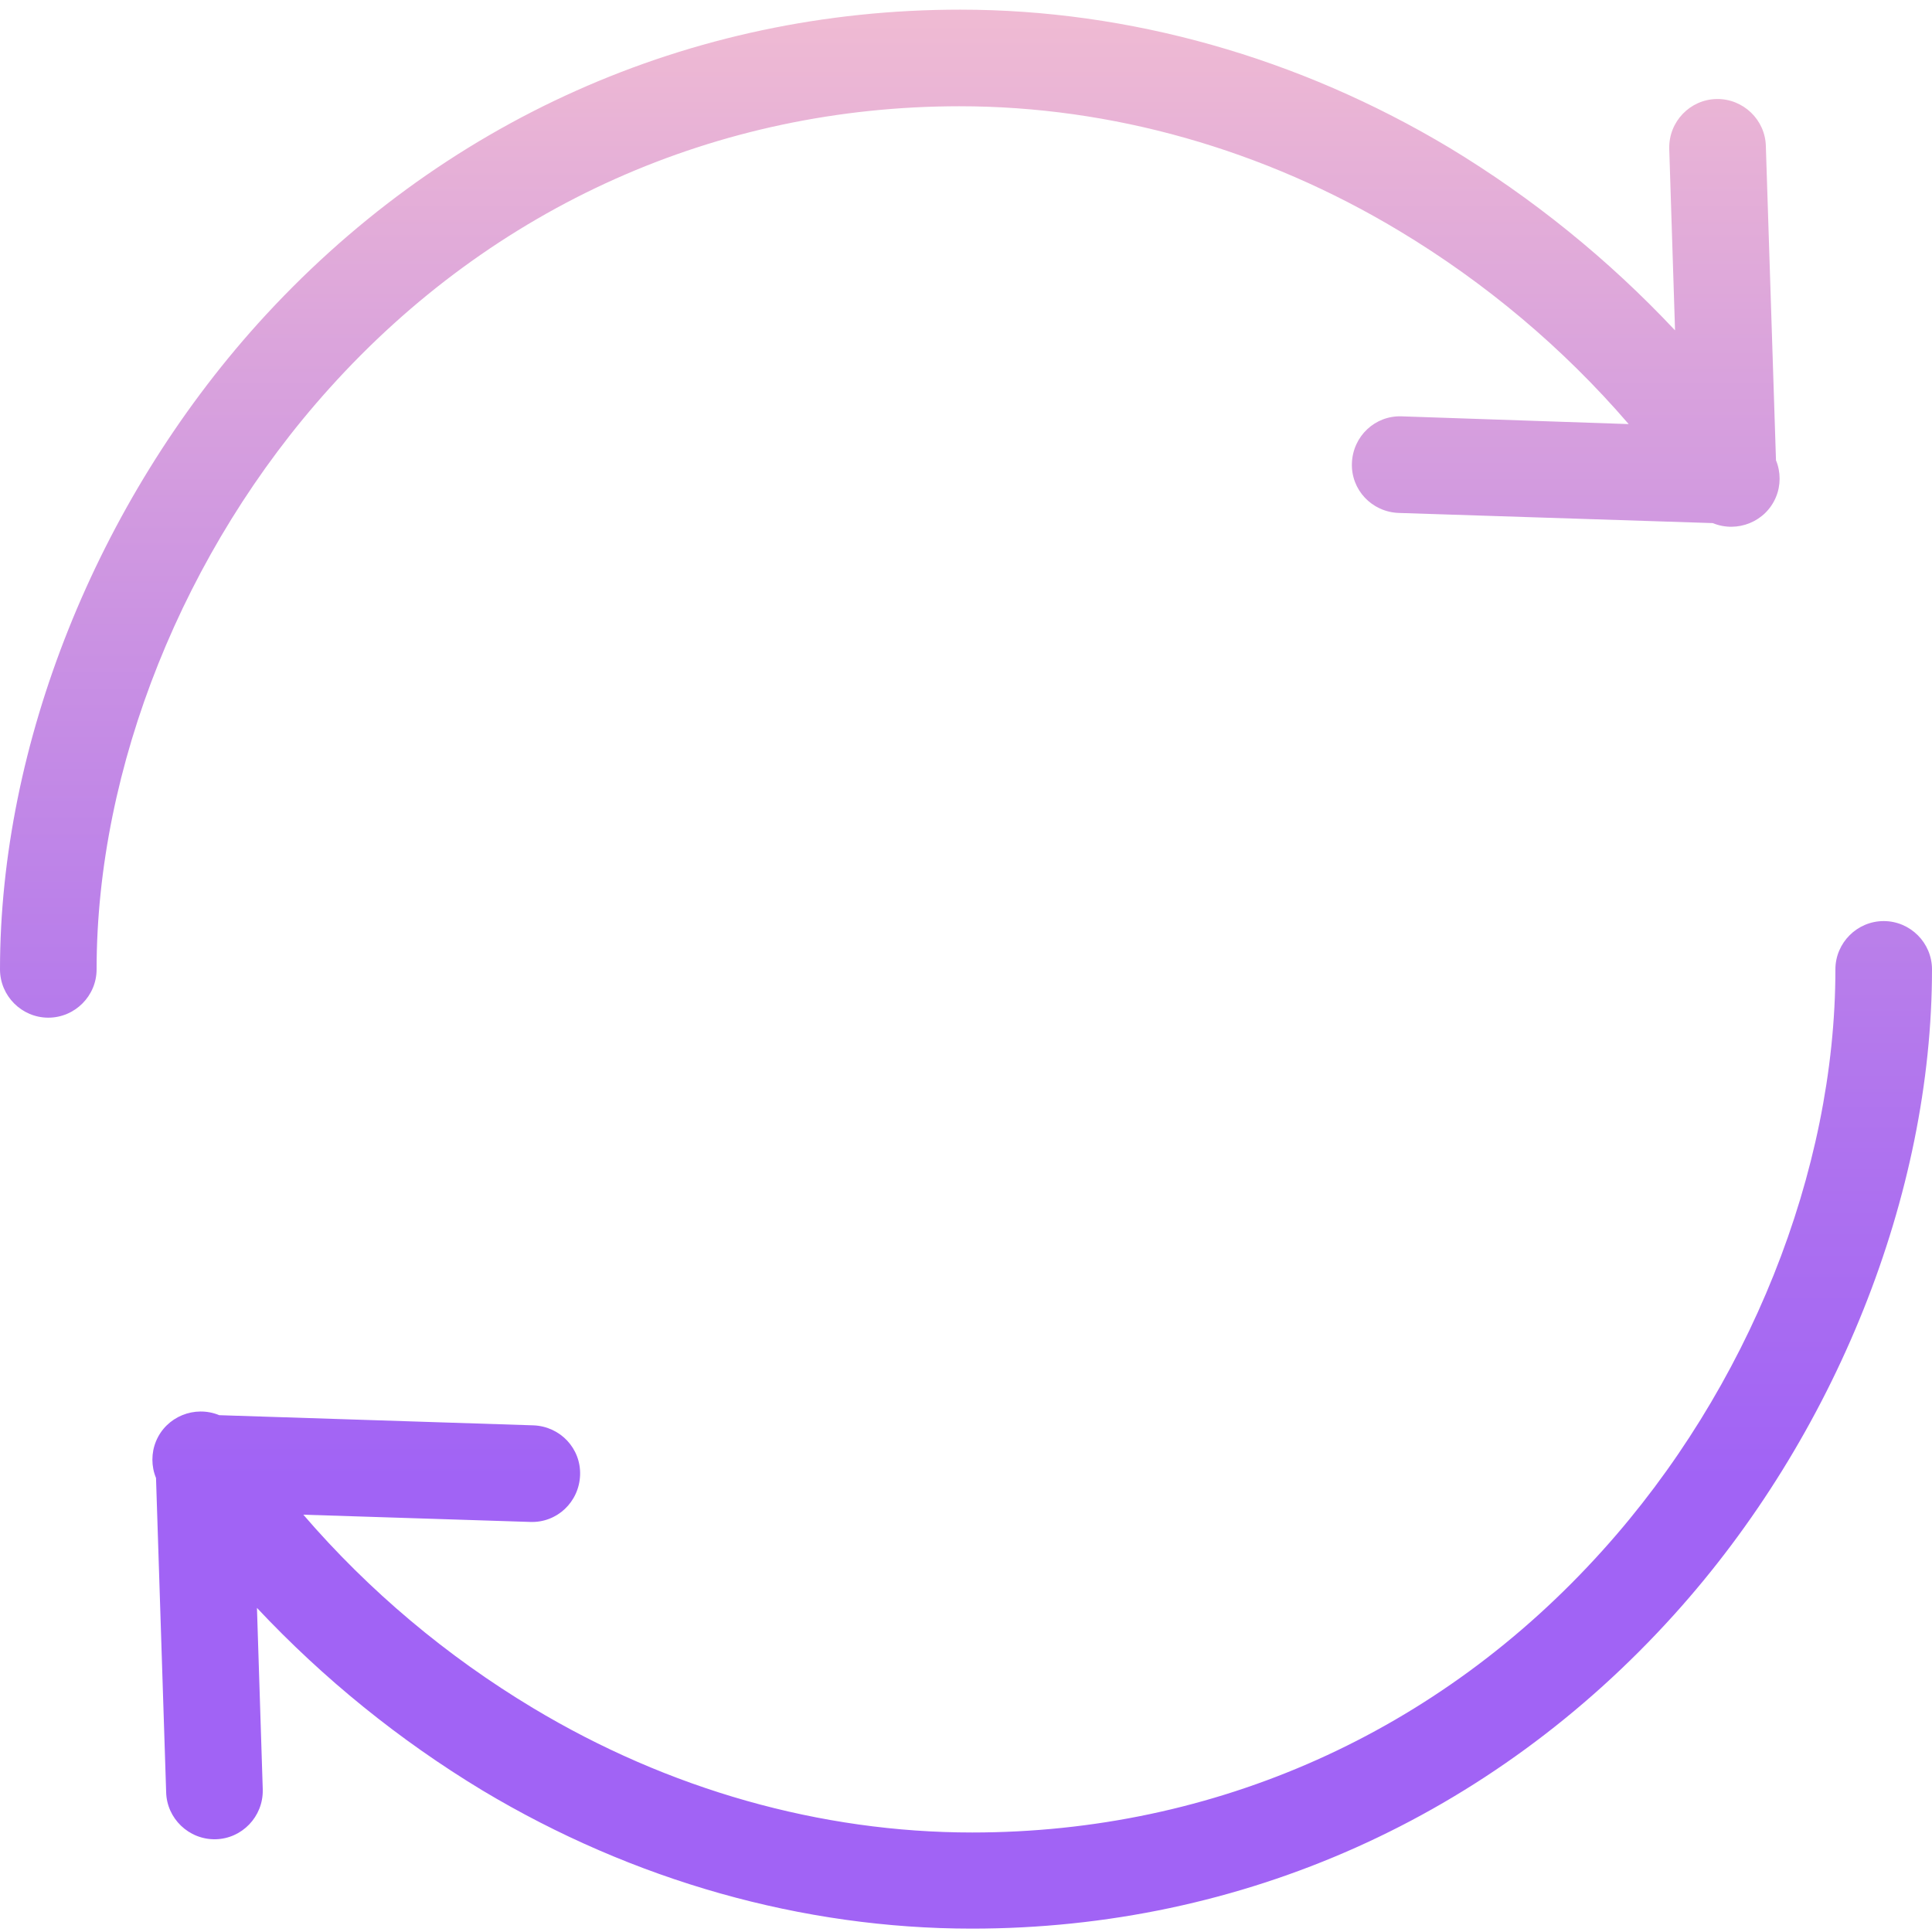
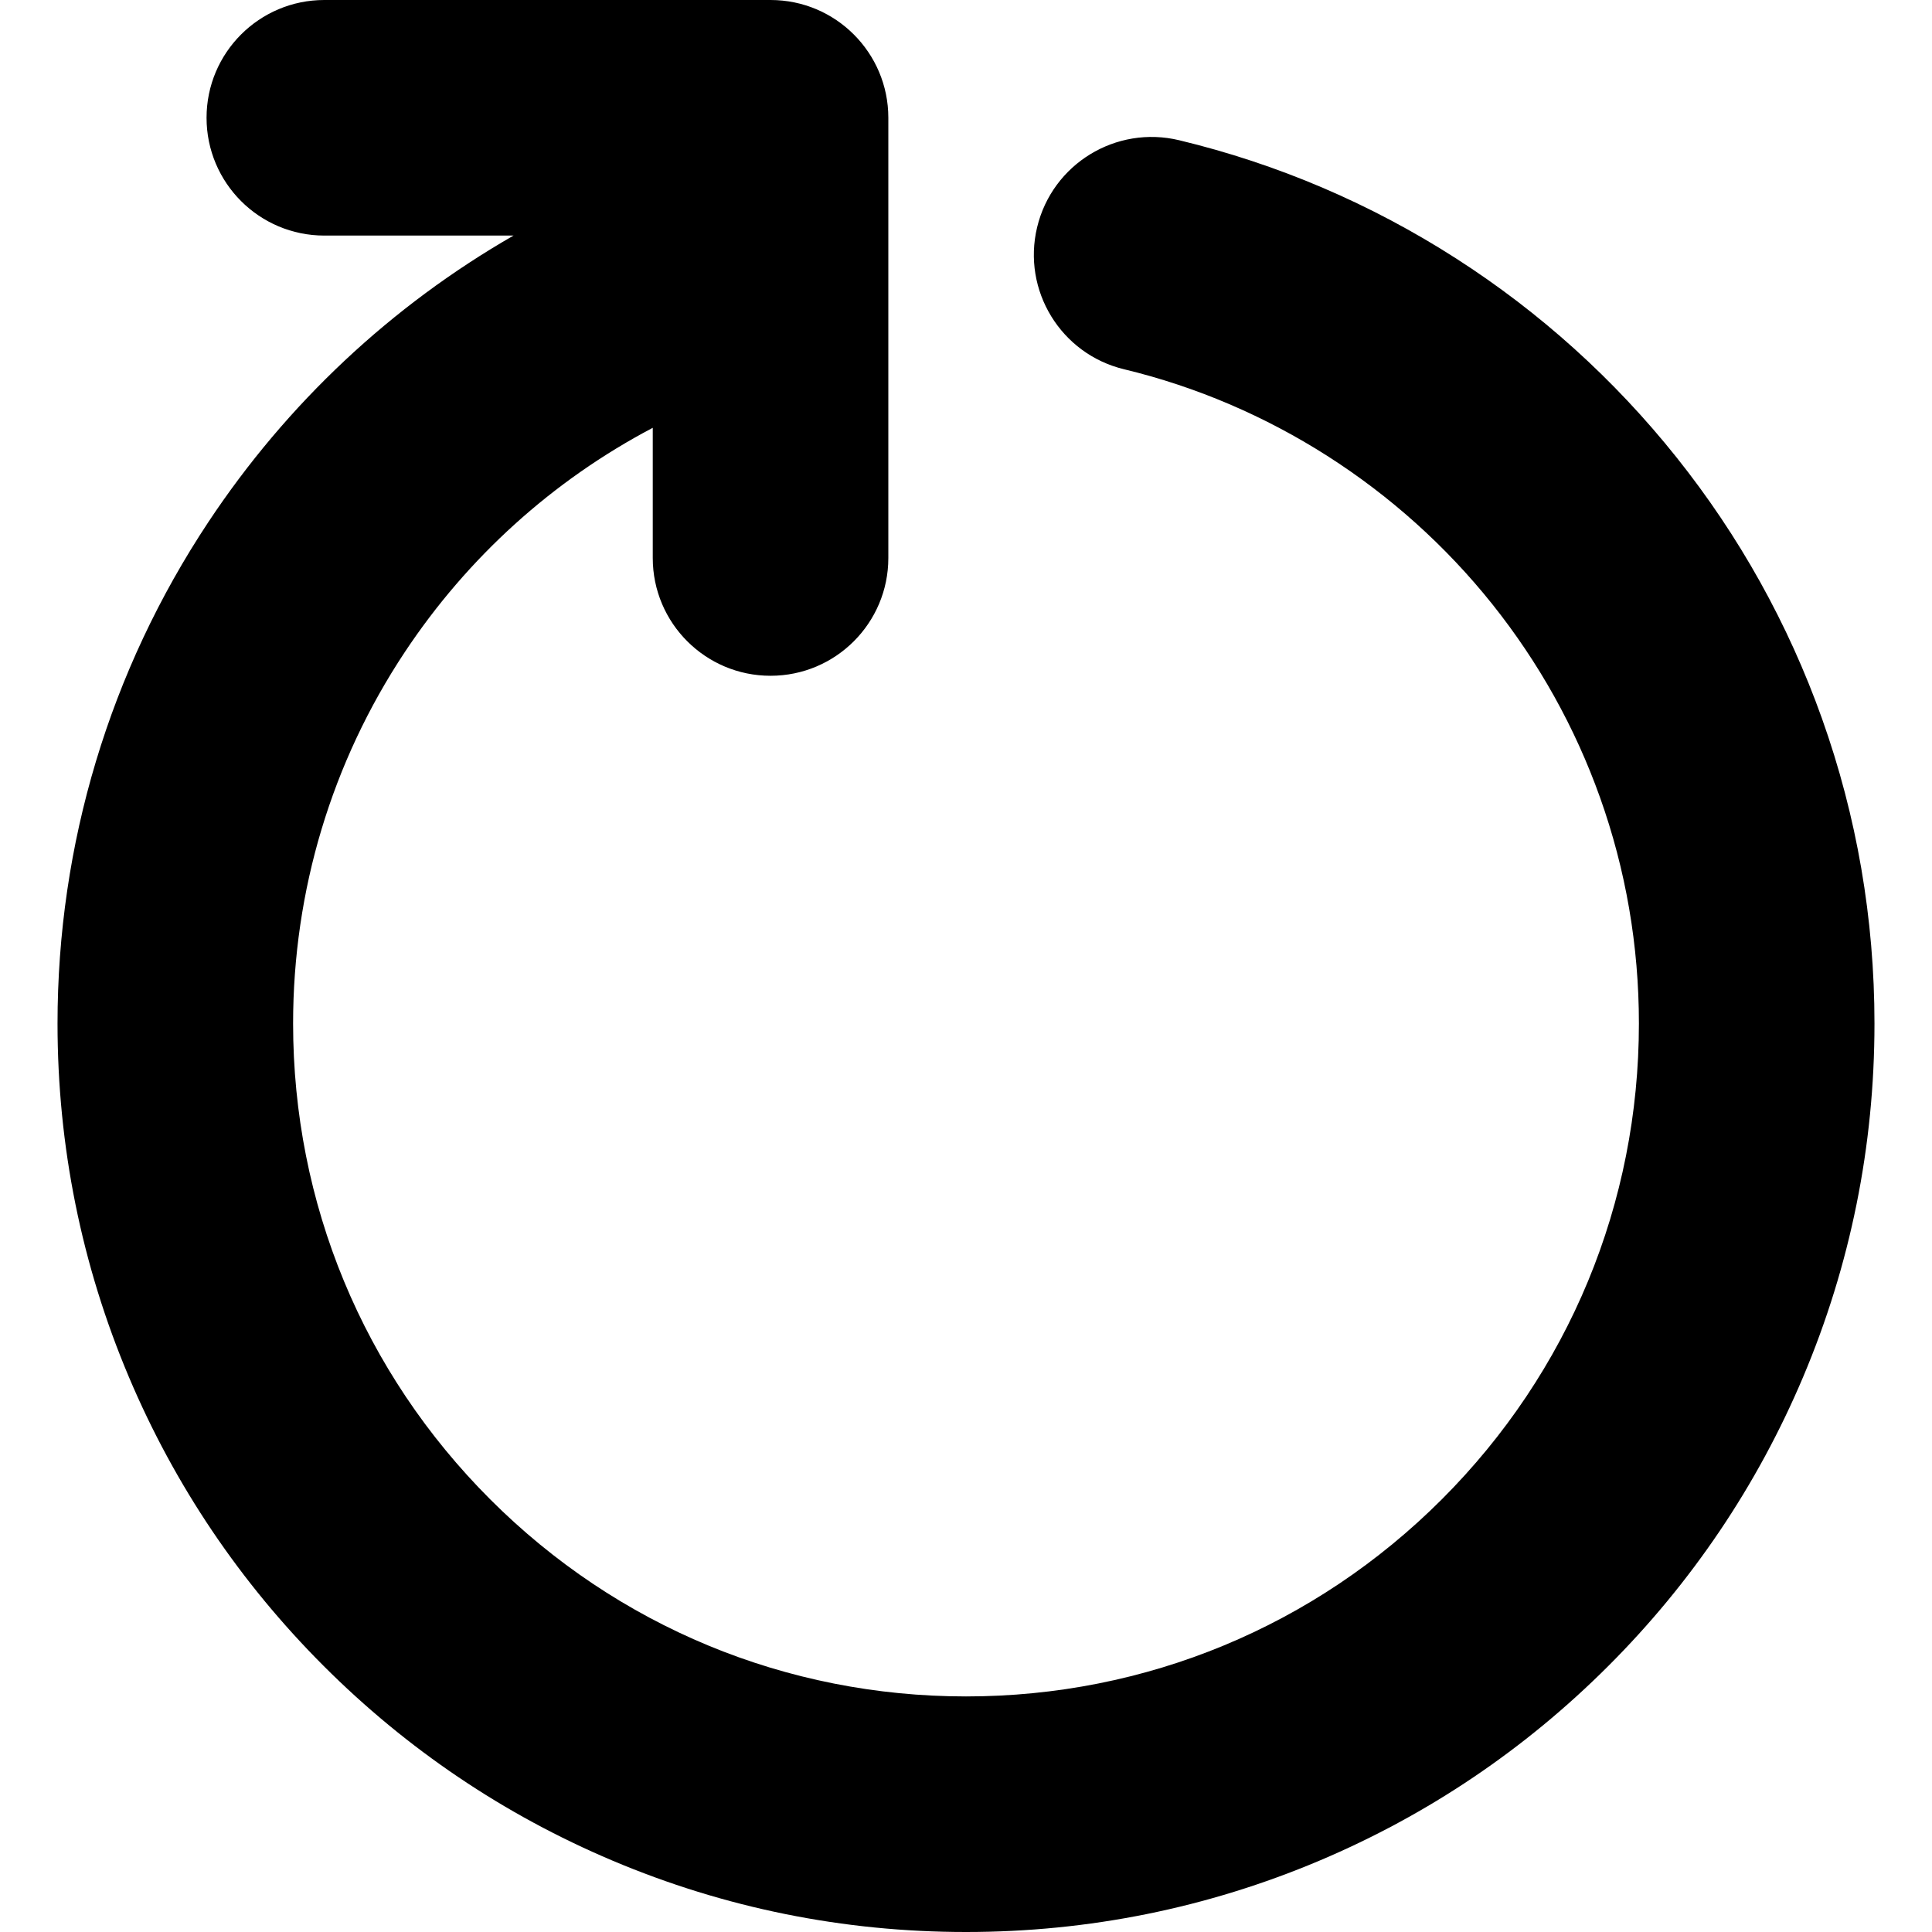
- <svg xmlns="http://www.w3.org/2000/svg" xmlns:xlink="http://www.w3.org/1999/xlink" height="400pt" viewBox="0 -1 400 399" width="400pt">
-   <linearGradient id="a">
-     <stop offset=".322" stop-color="#a163f5" />
-     <stop offset=".466" stop-color="#b074ee" />
-     <stop offset=".752" stop-color="#d8a1dd" />
-     <stop offset=".898" stop-color="#efbad3" />
-   </linearGradient>
-   <linearGradient id="b" gradientTransform="matrix(1 0 0 -1 -56 457.2)" gradientUnits="userSpaceOnUse" x1="240.225" x2="240.225" xlink:href="#a" y1="-17" y2="508.061" />
-   <linearGradient id="c" gradientTransform="matrix(1 0 0 -1 -56 457.2)" gradientUnits="userSpaceOnUse" x1="271.775" x2="271.775" xlink:href="#a" y1="-17" y2="508.061" />
-   <path d="m198.699 20.5c31.402 0 62.902 8.898 91 25.801 17.801 10.699 33.902 24.199 47.5 40l-47-1.602c-5.5-.199-10.098 4.102-10.301 9.699-.199 5.5 4.102 10.102 9.703 10.301l65 2.102c5.098 2.098 11-.301 13.098-5.402 1-2.398 1-5.199 0-7.598l-2.098-65c-.102-5.5-4.703-9.902-10.203-9.801s-9.898 4.699-9.797 10.199v.199l1.199 37.5c-13.801-14.699-29.5-27.398-46.699-37.797-31.203-18.703-66.301-28.602-101.301-28.602-56 0-107.602 23.102-145.402 65-33.398 37.102-53.398 87.102-53.398 133.699 0 5.5 4.5 10 10 10s10-4.5 10-10c0-41.801 18-86.801 48.199-120.301 33.902-37.699 80.301-58.398 130.5-58.398zm0 0" fill="url(#b)" />
-   <path d="m390 189.199c-5.5 0-10 4.5-10 10 0 41.801-18 86.801-48.199 120.301-33.902 37.699-80.199 58.398-130.5 58.398-31.402 0-62.902-8.898-91-25.797-17.801-10.703-33.902-24.203-47.5-40l47 1.5c5.5.199 10.098-4.102 10.301-9.703.199-5.5-4.102-10.098-9.703-10.297l-65-2.102c-5.098-2.102-11 .301-13.098 5.398-1 2.402-1 5.203 0 7.602l2.098 65c.102 5.5 4.703 9.898 10.203 9.801 5.5-.102 9.898-4.699 9.797-10.199 0-.102 0-.102 0-.203l-1.199-37.5c13.801 14.703 29.5 27.402 46.699 37.801 31.203 18.699 66.301 28.602 101.301 28.602 56 0 107.602-23.102 145.402-65 33.398-37 53.398-87 53.398-133.602 0-5.5-4.5-10-10-10zm0 0" fill="url(#c)" />
+ <svg xmlns="http://www.w3.org/2000/svg" version="1.1" id="Capa_1" x="0px" y="0px" width="861.143px" height="861.144px" viewBox="0 0 861.143 861.144" style="enable-background:new 0 0 861.143 861.144;" xml:space="preserve">
+   <g>
+     <path d="M803.661,613.847c21.129-49.956,31.842-102.991,31.842-157.634c0-46.664-7.883-92.431-23.43-136.031   c-15.025-42.134-36.846-81.294-64.859-116.393c-27.734-34.751-60.746-64.539-98.117-88.534   c-38.072-24.445-79.621-42.192-123.492-52.748c-28.191-6.782-56.543,10.571-63.326,38.761s10.572,56.542,38.762,63.325   c64.291,15.47,122.572,52.651,164.109,104.694c20.75,26.001,36.908,54.99,48.023,86.162c11.5,32.249,17.332,66.151,17.332,100.764   c0,80.114-31.197,155.435-87.848,212.083c-56.65,56.649-131.971,87.848-212.084,87.848c-80.114,0-155.434-31.198-212.083-87.849   c-56.65-56.648-87.848-131.969-87.848-212.083c0-59.197,17.208-116.435,49.763-165.521c28.053-42.3,66.007-76.562,110.547-100.007   v58.027c0,28.995,23.505,52.5,52.5,52.5s52.5-23.505,52.5-52.5V52.5c0-28.995-23.505-52.5-52.5-52.5H144.567   c-28.995,0-52.5,23.505-52.5,52.5c0,28.995,23.505,52.5,52.5,52.5h84.328C174.456,136.276,127.939,179.822,92.9,232.655   c-44.001,66.346-67.259,143.65-67.259,223.557c0,54.643,10.714,107.679,31.843,157.634c20.398,48.225,49.587,91.524,86.759,128.695   c37.171,37.171,80.471,66.361,128.696,86.759c49.956,21.13,102.991,31.844,157.634,31.844c54.644,0,107.677-10.714,157.634-31.844   c48.225-20.397,91.523-49.587,128.695-86.759C754.073,705.371,783.262,662.071,803.661,613.847z" />
+   </g>
+   <g>
+ </g>
+   <g>
+ </g>
+   <g>
+ </g>
+   <g>
+ </g>
+   <g>
+ </g>
+   <g>
+ </g>
+   <g>
+ </g>
+   <g>
+ </g>
+   <g>
+ </g>
+   <g>
+ </g>
+   <g>
+ </g>
+   <g>
+ </g>
+   <g>
+ </g>
+   <g>
+ </g>
+   <g>
+ </g>
</svg>
